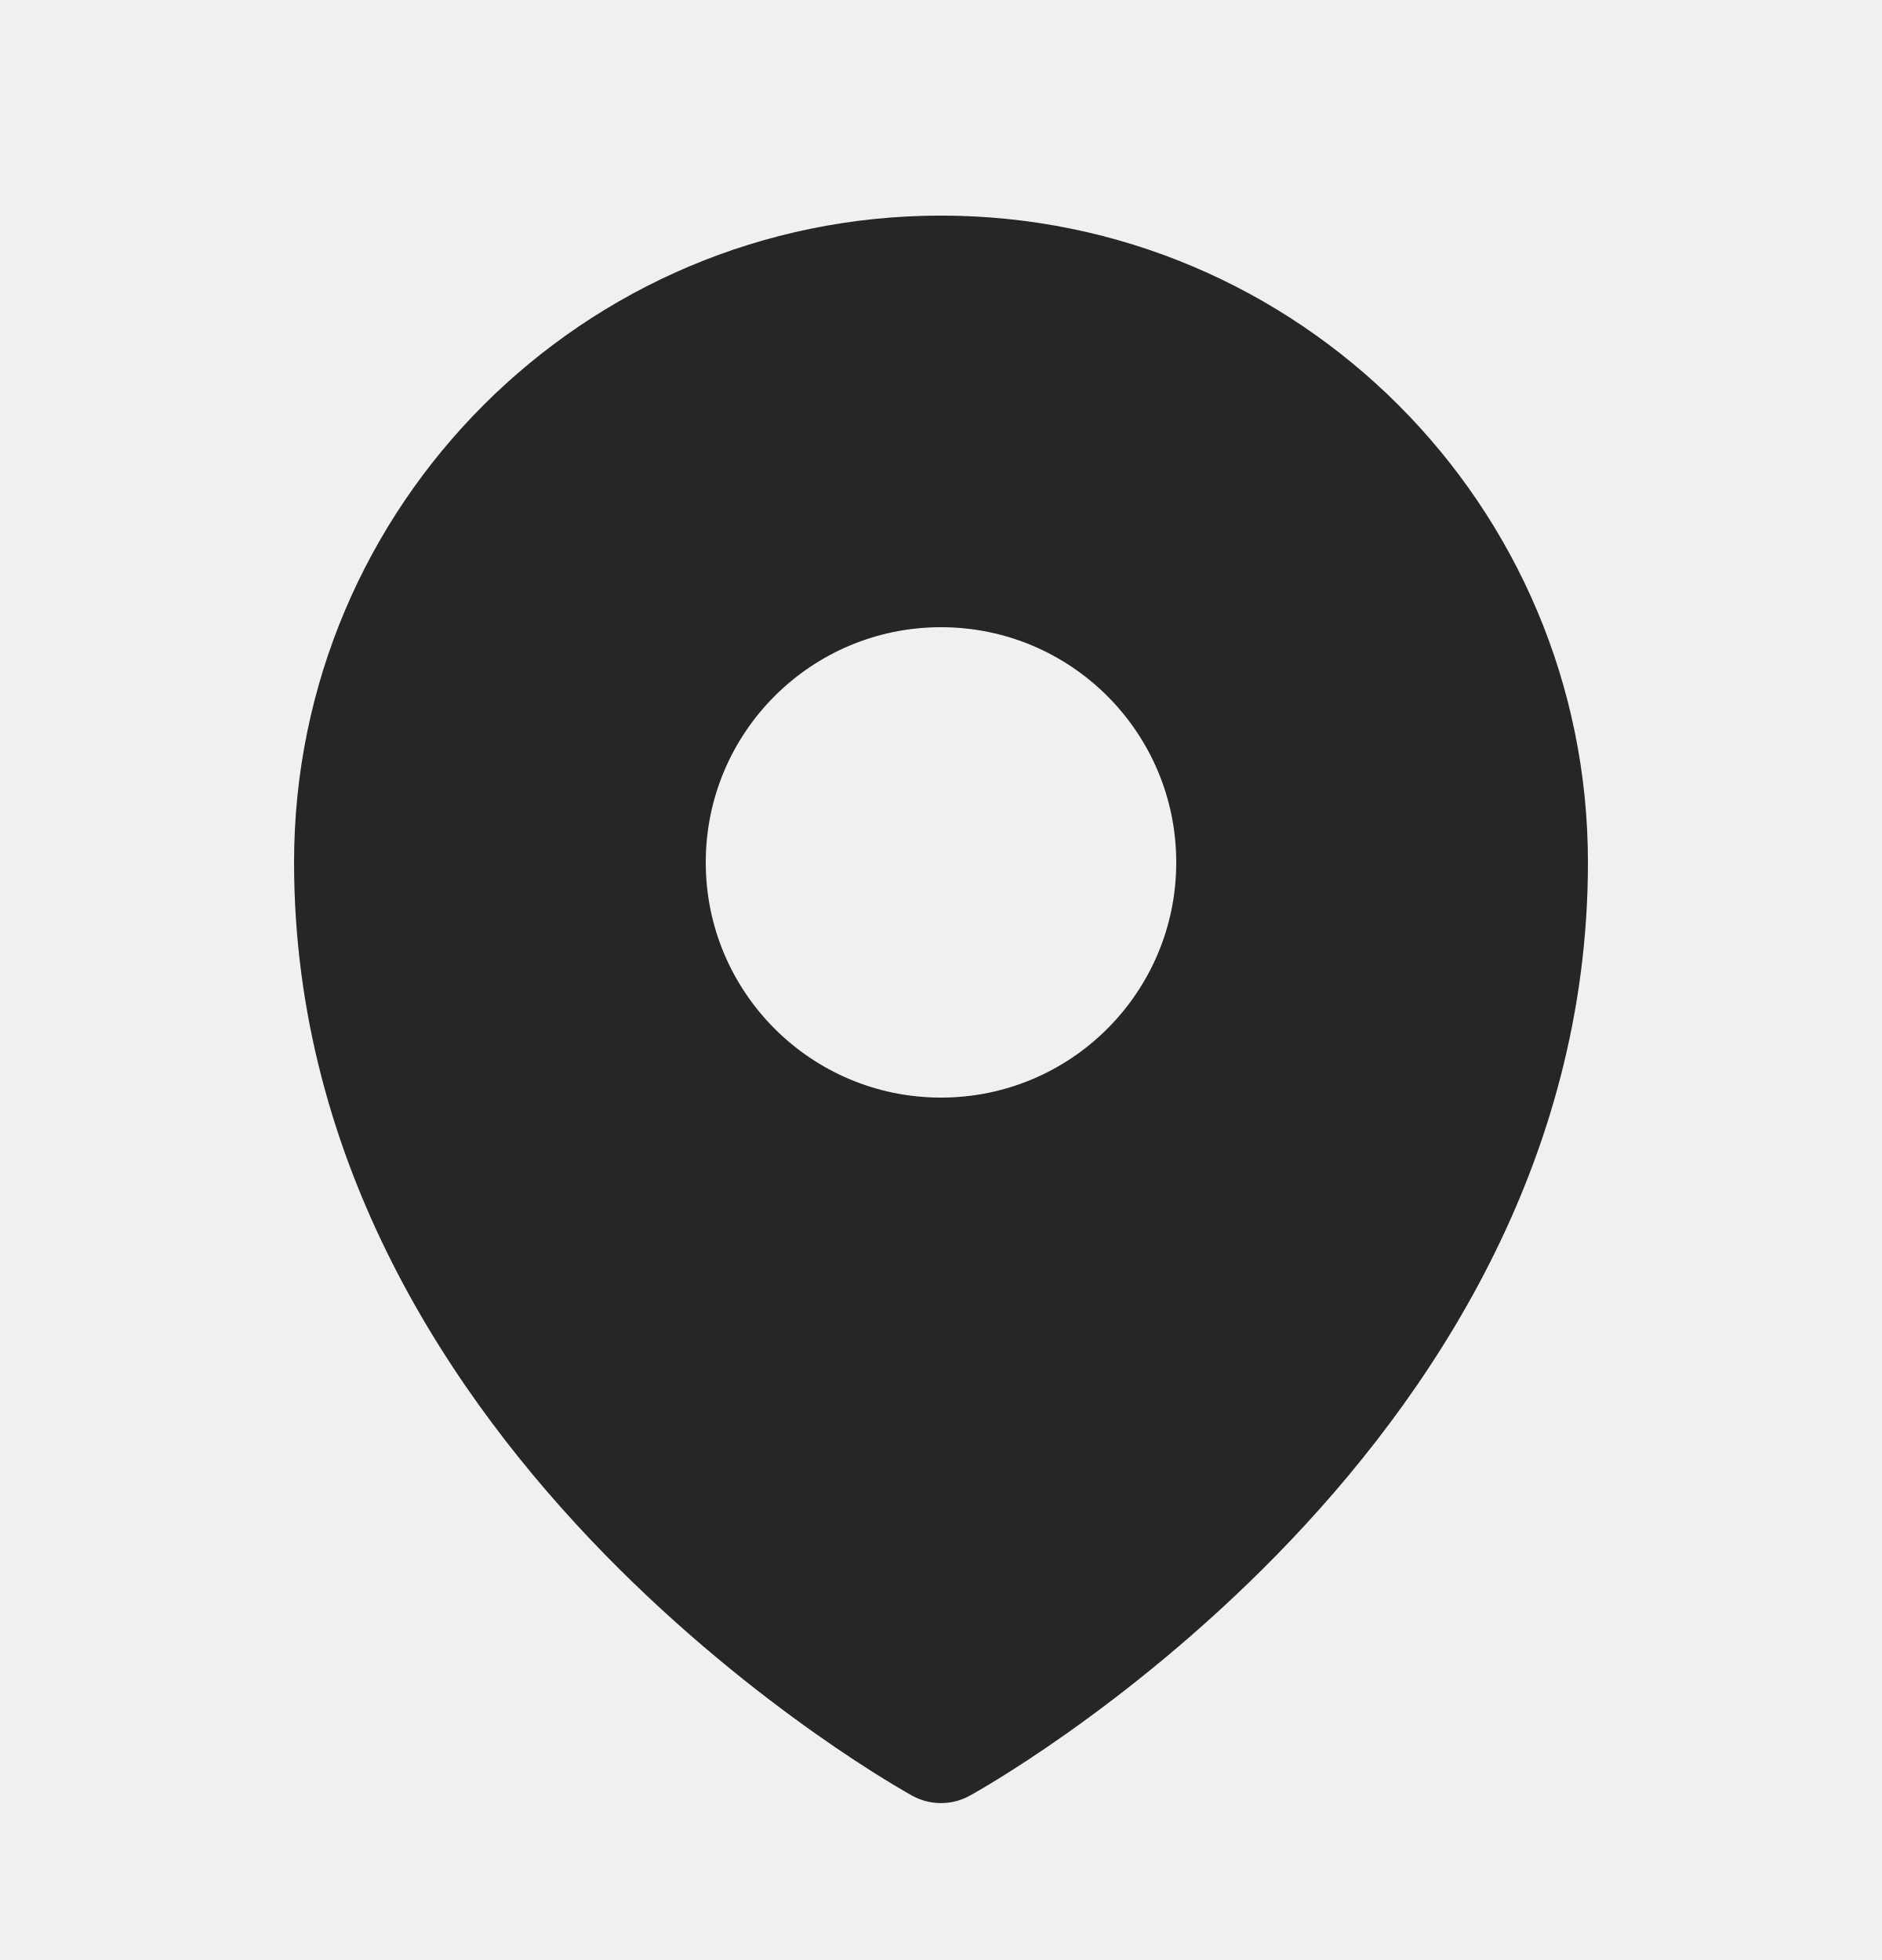
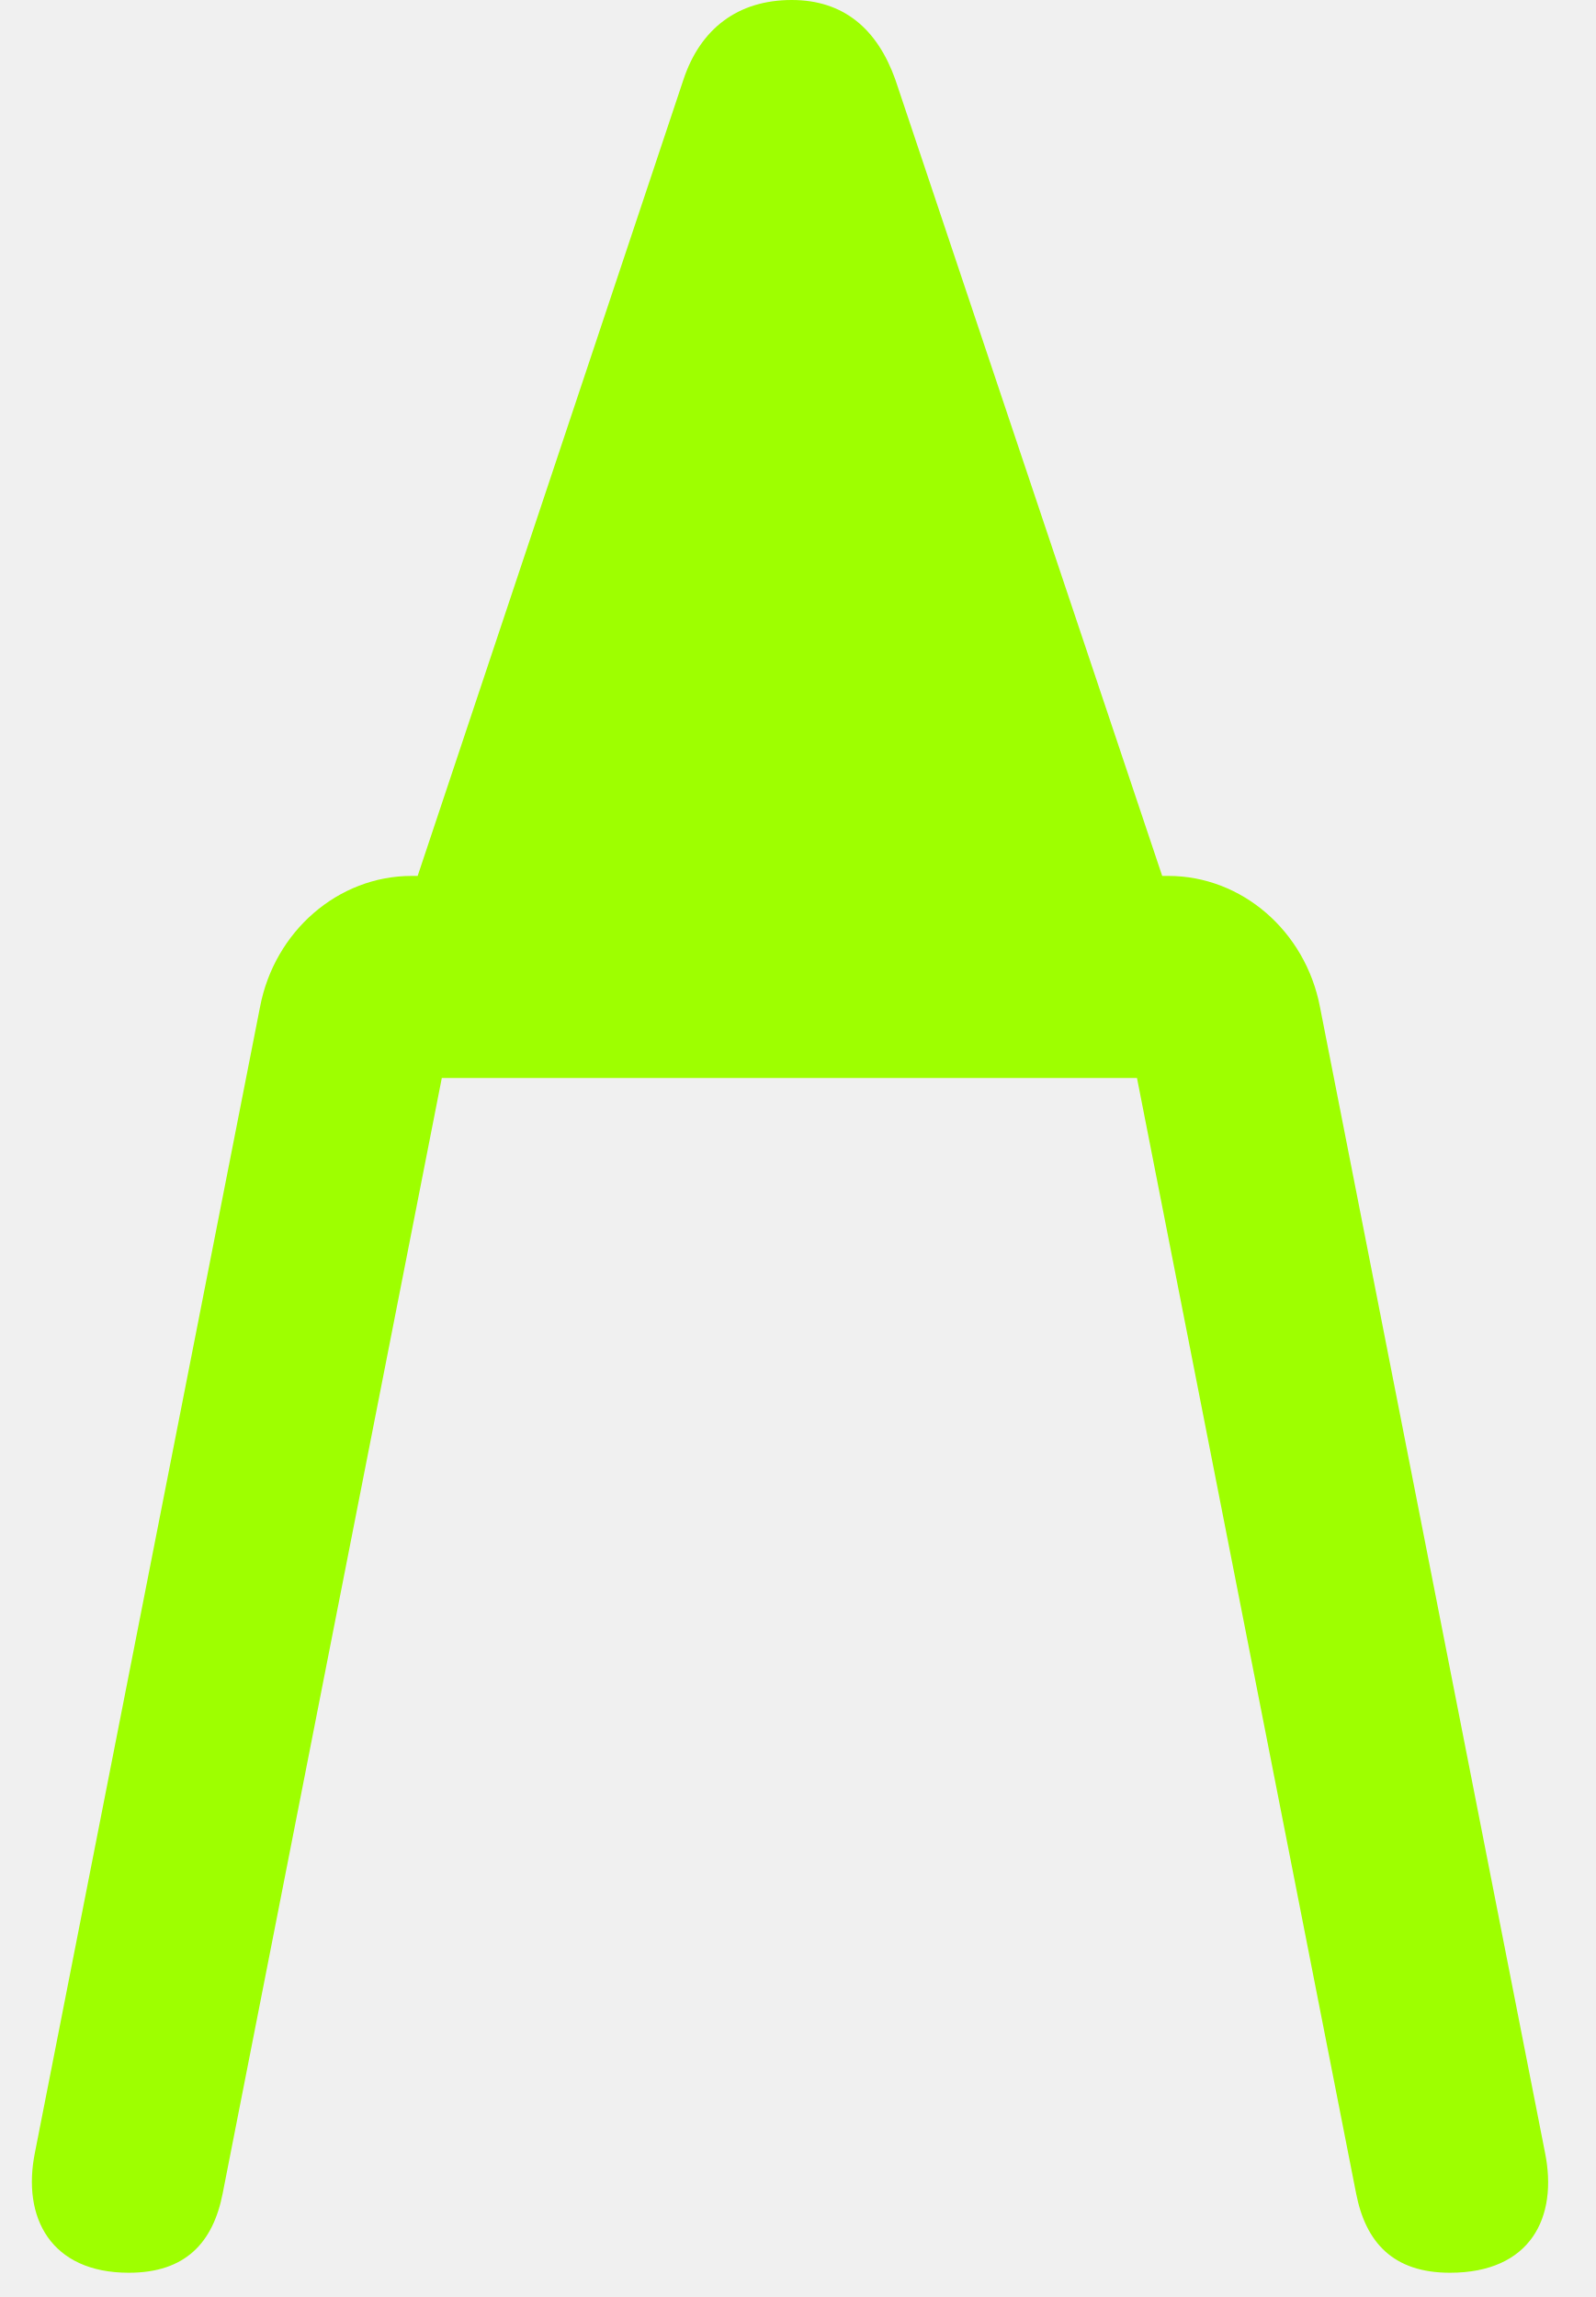
- <svg xmlns="http://www.w3.org/2000/svg" width="24" height="25" viewBox="0 0 24 25" fill="none">
-   <g id="Icon">
-     <path id="Subtract" fill-rule="evenodd" clip-rule="evenodd" d="M11.54 22.851C11.57 22.869 11.594 22.882 11.611 22.892L11.638 22.907C11.861 23.029 12.138 23.029 12.361 22.907L12.389 22.892C12.406 22.882 12.43 22.869 12.46 22.851C12.521 22.816 12.607 22.765 12.716 22.698C12.932 22.565 13.239 22.368 13.605 22.109C14.335 21.593 15.31 20.827 16.287 19.827C18.231 17.837 20.25 14.846 20.25 11C20.25 6.444 16.556 2.75 12 2.75C7.444 2.75 3.75 6.444 3.75 11C3.75 14.846 5.769 17.837 7.713 19.827C8.69 20.827 9.665 21.593 10.395 22.109C10.761 22.368 11.068 22.565 11.284 22.698C11.393 22.765 11.479 22.816 11.54 22.851ZM12 14C13.657 14 15 12.657 15 11C15 9.343 13.657 8 12 8C10.343 8 9 9.343 9 11C9 12.657 10.343 14 12 14Z" fill="#262626" />
+ <svg xmlns="http://www.w3.org/2000/svg" width="25" height="36" viewBox="0 0 25 36" fill="none">
+   <g id="Icon" clip-path="url(#clip0_77_29491)">
+     <g id="Icon_2">
+       <path id="Vector" d="M2.019 35.62C2.906 35.62 3.339 35.149 3.49 34.376L7.224 15.368L5.338 16.895H19.405L17.519 15.368L21.253 34.376C21.404 35.149 21.837 35.62 22.724 35.62C23.987 35.62 24.421 34.753 24.213 33.734L20.687 15.783C20.461 14.595 19.462 13.728 18.311 13.728H6.451C5.3 13.728 4.301 14.595 4.075 15.783L0.548 33.734C0.341 34.753 0.794 35.62 2.019 35.62ZM6.036 15.255H18.726L14.031 1.245C13.748 0.453 13.22 0 12.409 0C11.561 0 10.976 0.453 10.712 1.245L6.036 15.255Z" fill="#9EFF00" />
+     </g>
  </g>
+   <defs>
+     <clipPath id="clip0_77_29491">
+       <rect width="23.763" height="35.62" fill="white" transform="translate(0.5)" />
+     </clipPath>
+   </defs>
</svg>
